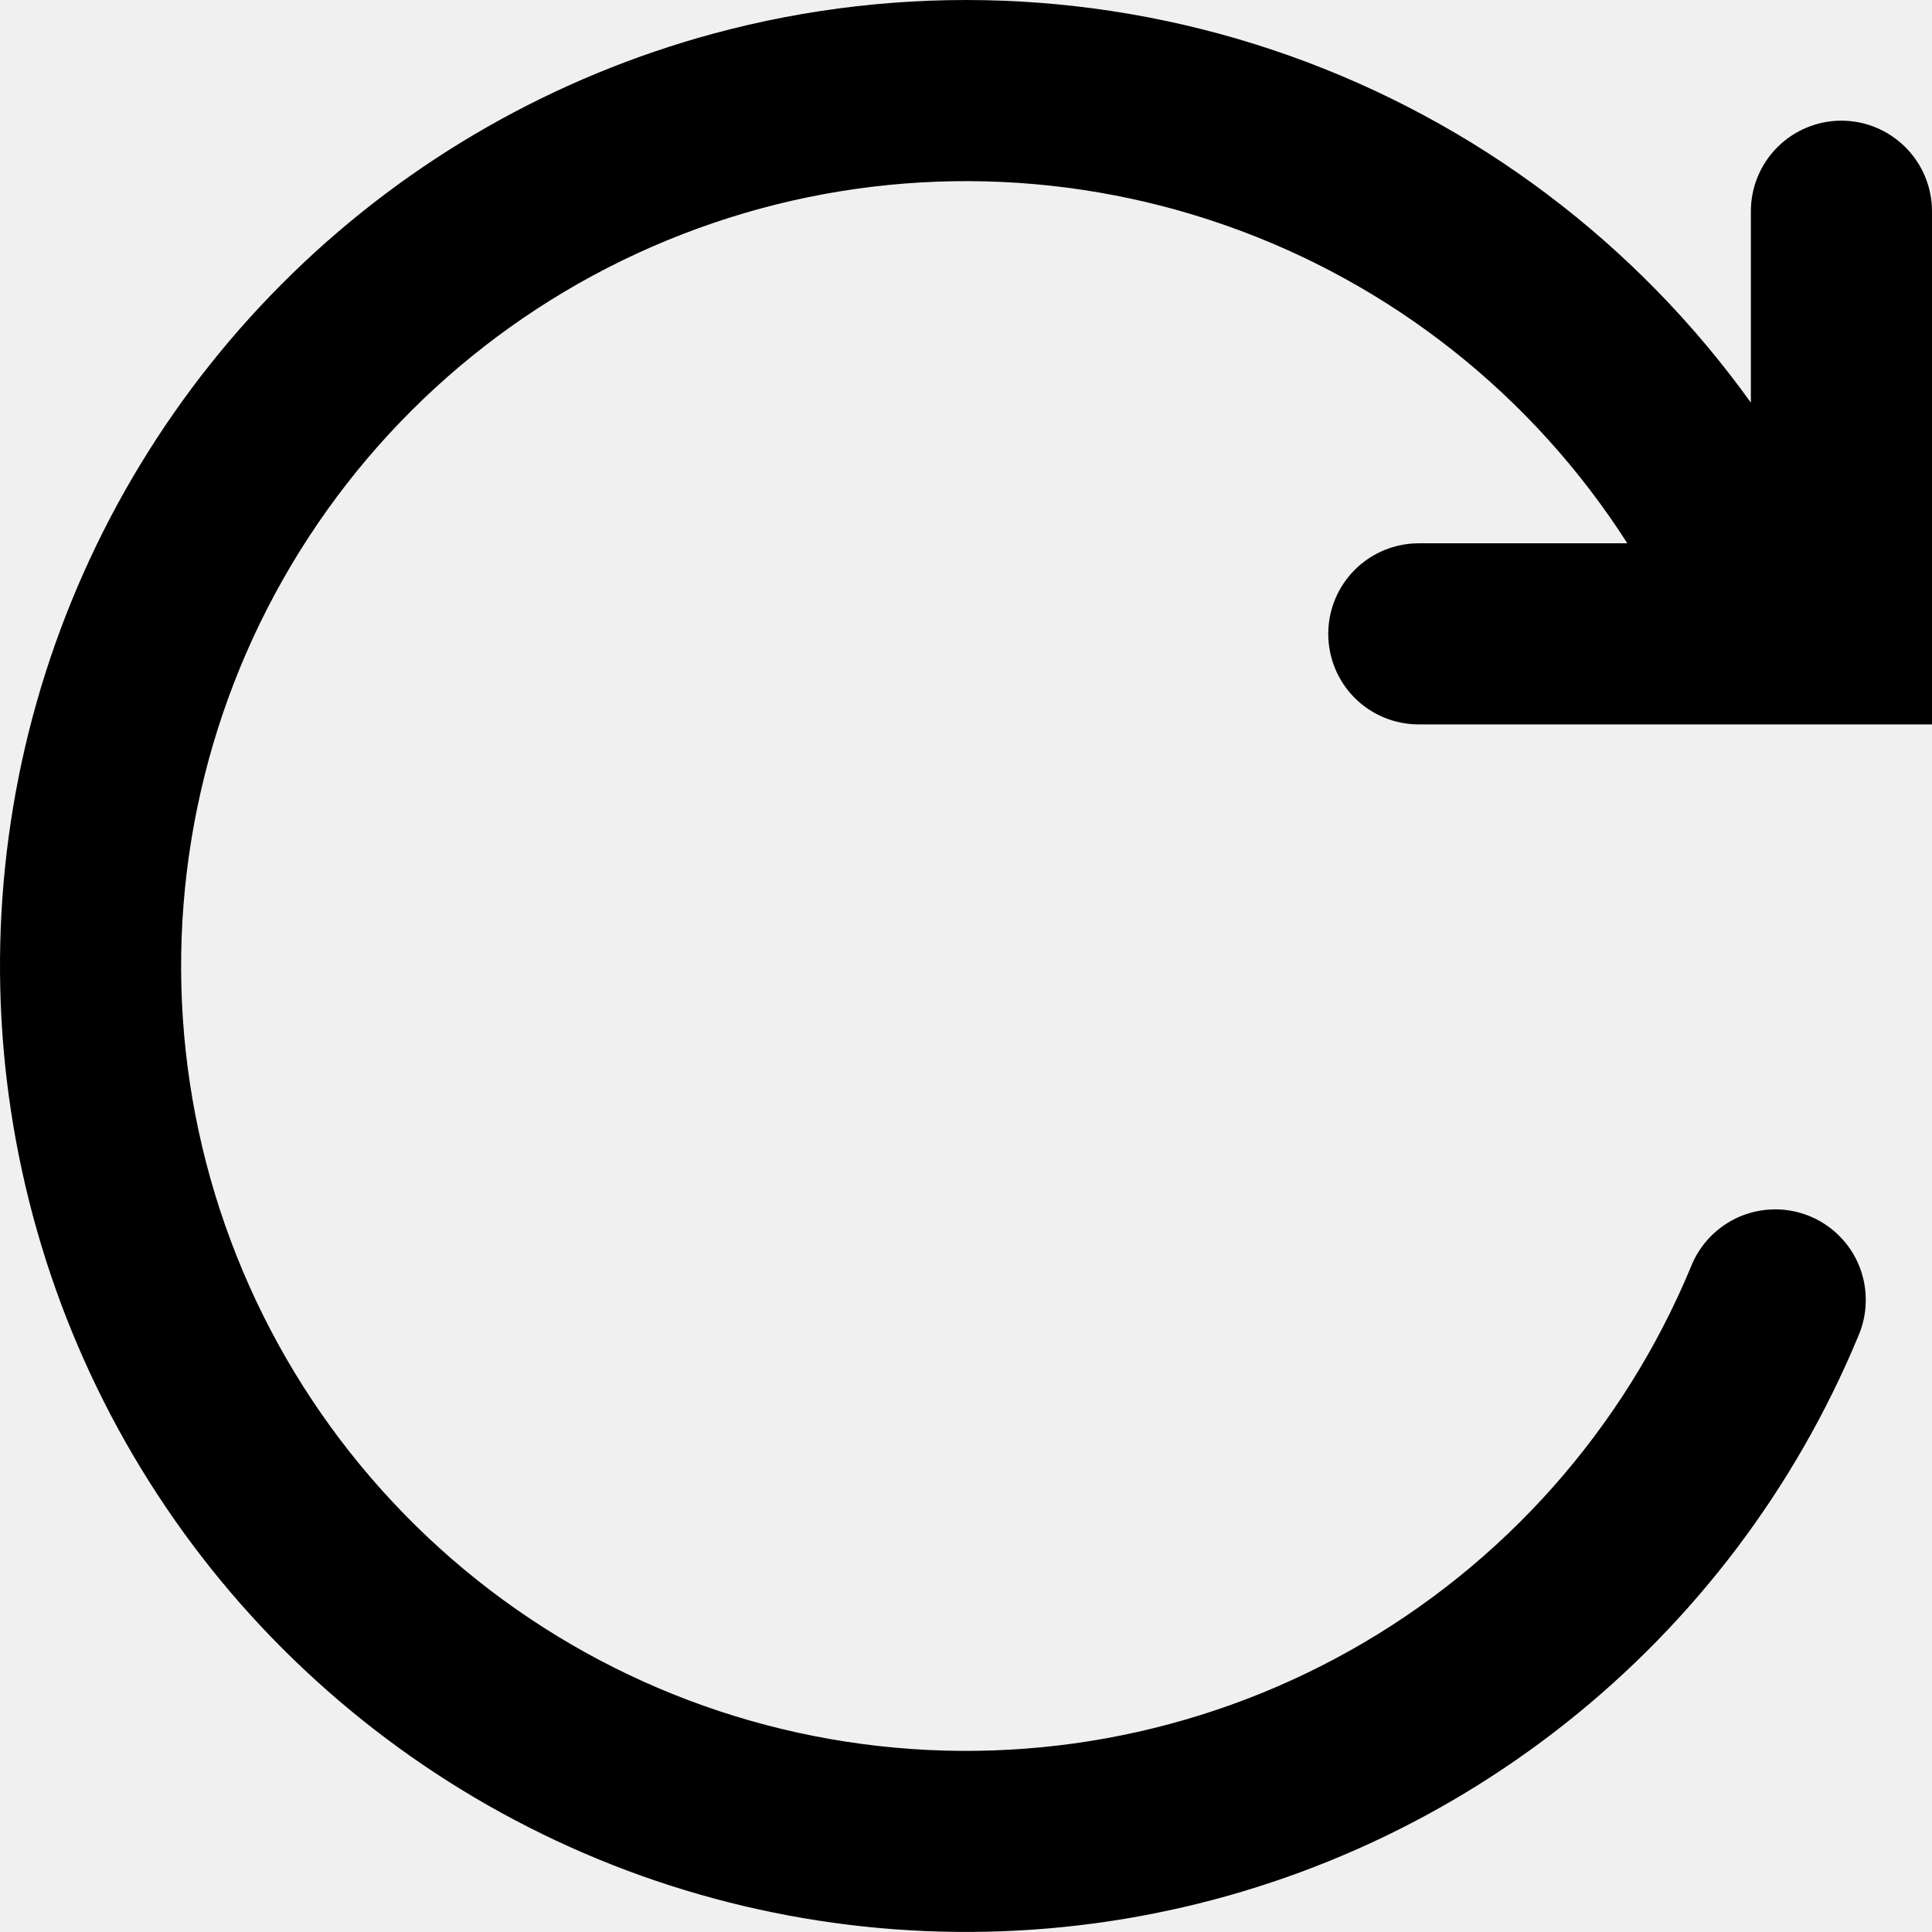
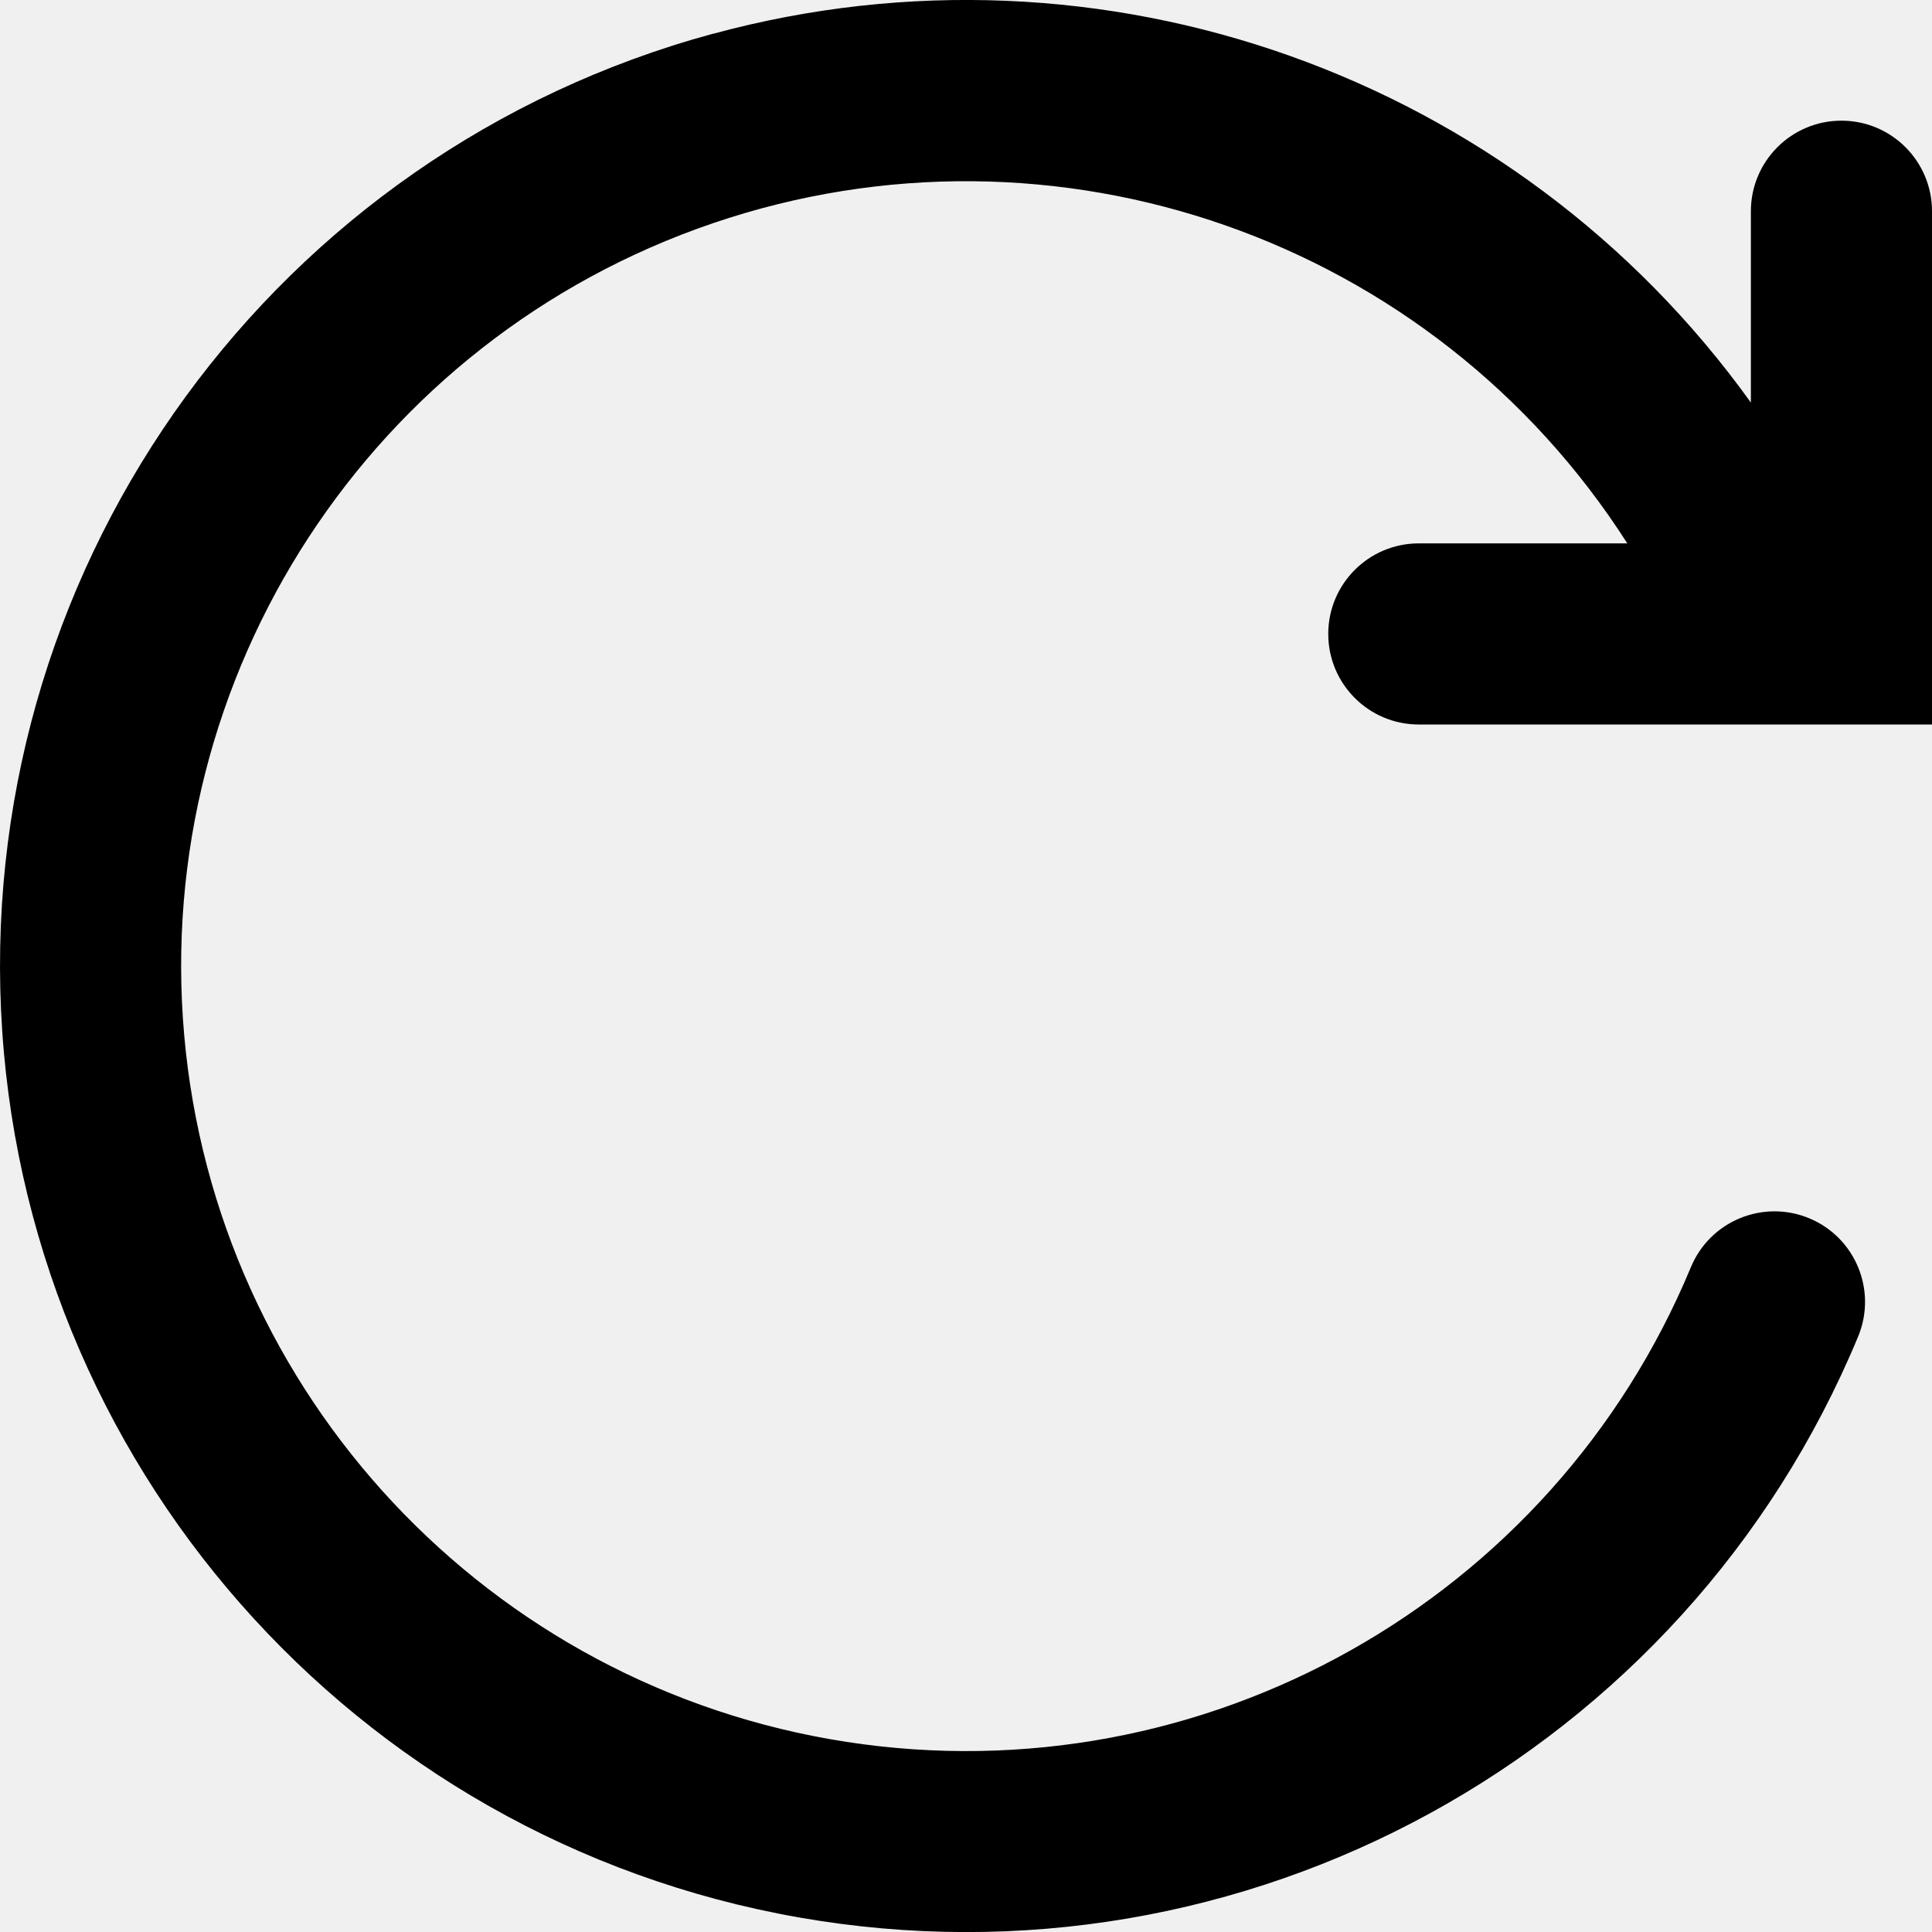
- <svg xmlns="http://www.w3.org/2000/svg" width="24" height="24" viewBox="0 0 24 24" fill="none">
-   <g clip-path="url(#clip0_523_1507)">
-     <path fill-rule="evenodd" clip-rule="evenodd" d="M8.857 0.419C11.217 -0.221 13.716 -0.126 16.021 0.693C18.325 1.512 20.324 3.015 21.75 5.002V2.624C21.75 2.326 21.868 2.04 22.079 1.829C22.29 1.618 22.576 1.499 22.875 1.499C23.173 1.499 23.459 1.618 23.67 1.829C23.881 2.04 24 2.326 24 2.624V8.999H17.625C17.326 8.999 17.04 8.881 16.829 8.67C16.618 8.459 16.5 8.173 16.5 7.874C16.5 7.576 16.618 7.29 16.829 7.079C17.04 6.868 17.326 6.749 17.625 6.749H20.215C19.04 4.911 17.283 3.52 15.224 2.799C13.165 2.077 10.923 2.067 8.858 2.771C6.793 3.474 5.023 4.849 3.832 6.677C2.64 8.505 2.097 10.679 2.287 12.853C2.478 15.026 3.392 17.073 4.884 18.665C6.375 20.258 8.357 21.304 10.513 21.636C12.67 21.969 14.875 21.569 16.777 20.5C18.679 19.431 20.167 17.755 21.004 15.74C21.058 15.601 21.14 15.473 21.244 15.366C21.349 15.258 21.474 15.172 21.611 15.113C21.749 15.055 21.897 15.024 22.047 15.023C22.197 15.022 22.346 15.052 22.484 15.109C22.622 15.166 22.748 15.251 22.853 15.358C22.959 15.464 23.042 15.591 23.097 15.73C23.153 15.869 23.18 16.018 23.177 16.168C23.175 16.318 23.142 16.466 23.082 16.603C22.3 18.485 21.052 20.136 19.455 21.402C17.858 22.668 15.965 23.507 13.955 23.839C11.944 24.171 9.882 23.985 7.963 23.3C6.044 22.614 4.332 21.451 2.986 19.921C1.641 18.39 0.708 16.542 0.275 14.551C-0.159 12.56 -0.078 10.491 0.509 8.54C1.097 6.589 2.171 4.819 3.632 3.398C5.092 1.977 6.891 0.953 8.857 0.419Z" fill="black" />
+ <svg xmlns="http://www.w3.org/2000/svg" width="24" height="24" fill="none" viewBox="0 0 24 24">
+   <g clip-path="url(#a)">
+     <path fill="#000" fill-rule="evenodd" d="M8.857.42A12 12 0 0 1 21.75 5.001V2.624a1.125 1.125 0 1 1 2.25 0V9h-6.375a1.125 1.125 0 0 1 0-2.25h2.59a9.75 9.75 0 1 0 .79 8.991 1.124 1.124 0 1 1 2.077.863A12 12 0 1 1 8.857.419" clip-rule="evenodd" />
  </g>
  <defs>
-     <clipPath id="clip0_523_1507">
-       <rect width="24" height="24" fill="white" />
+     <clipPath id="a">
+       <path fill="#fff" d="M0 0h24v24H0z" />
    </clipPath>
  </defs>
</svg>
